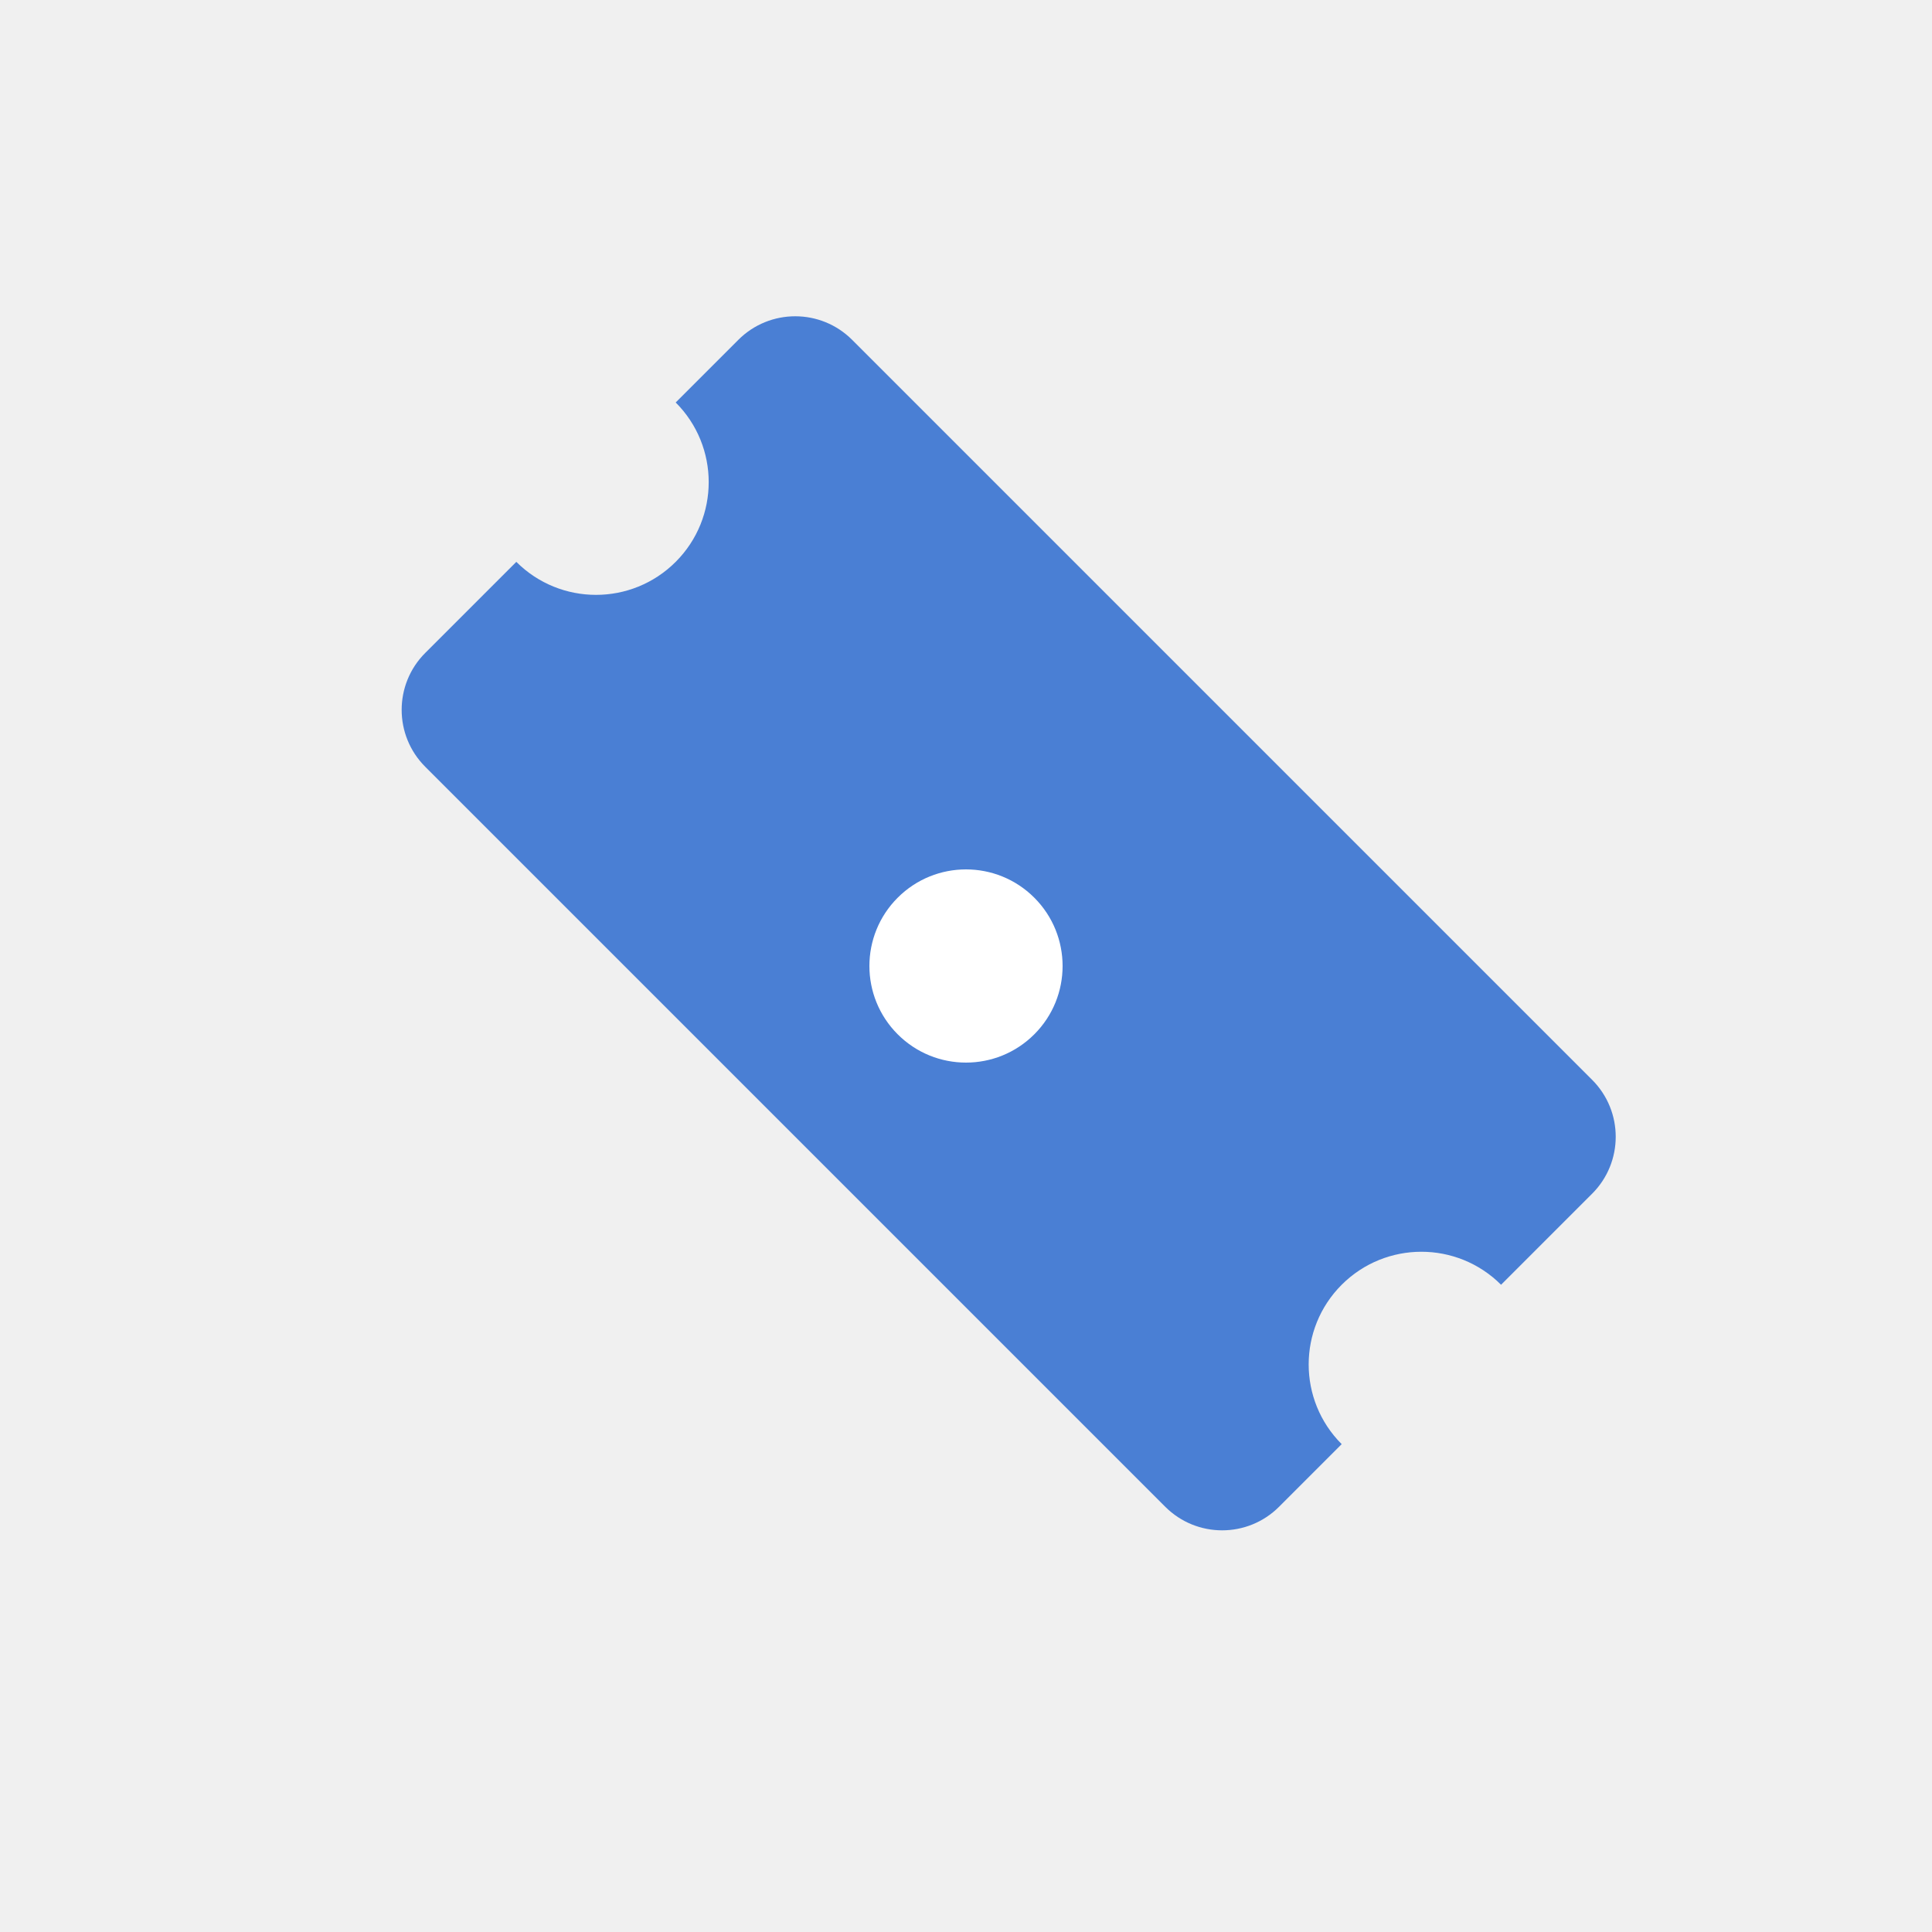
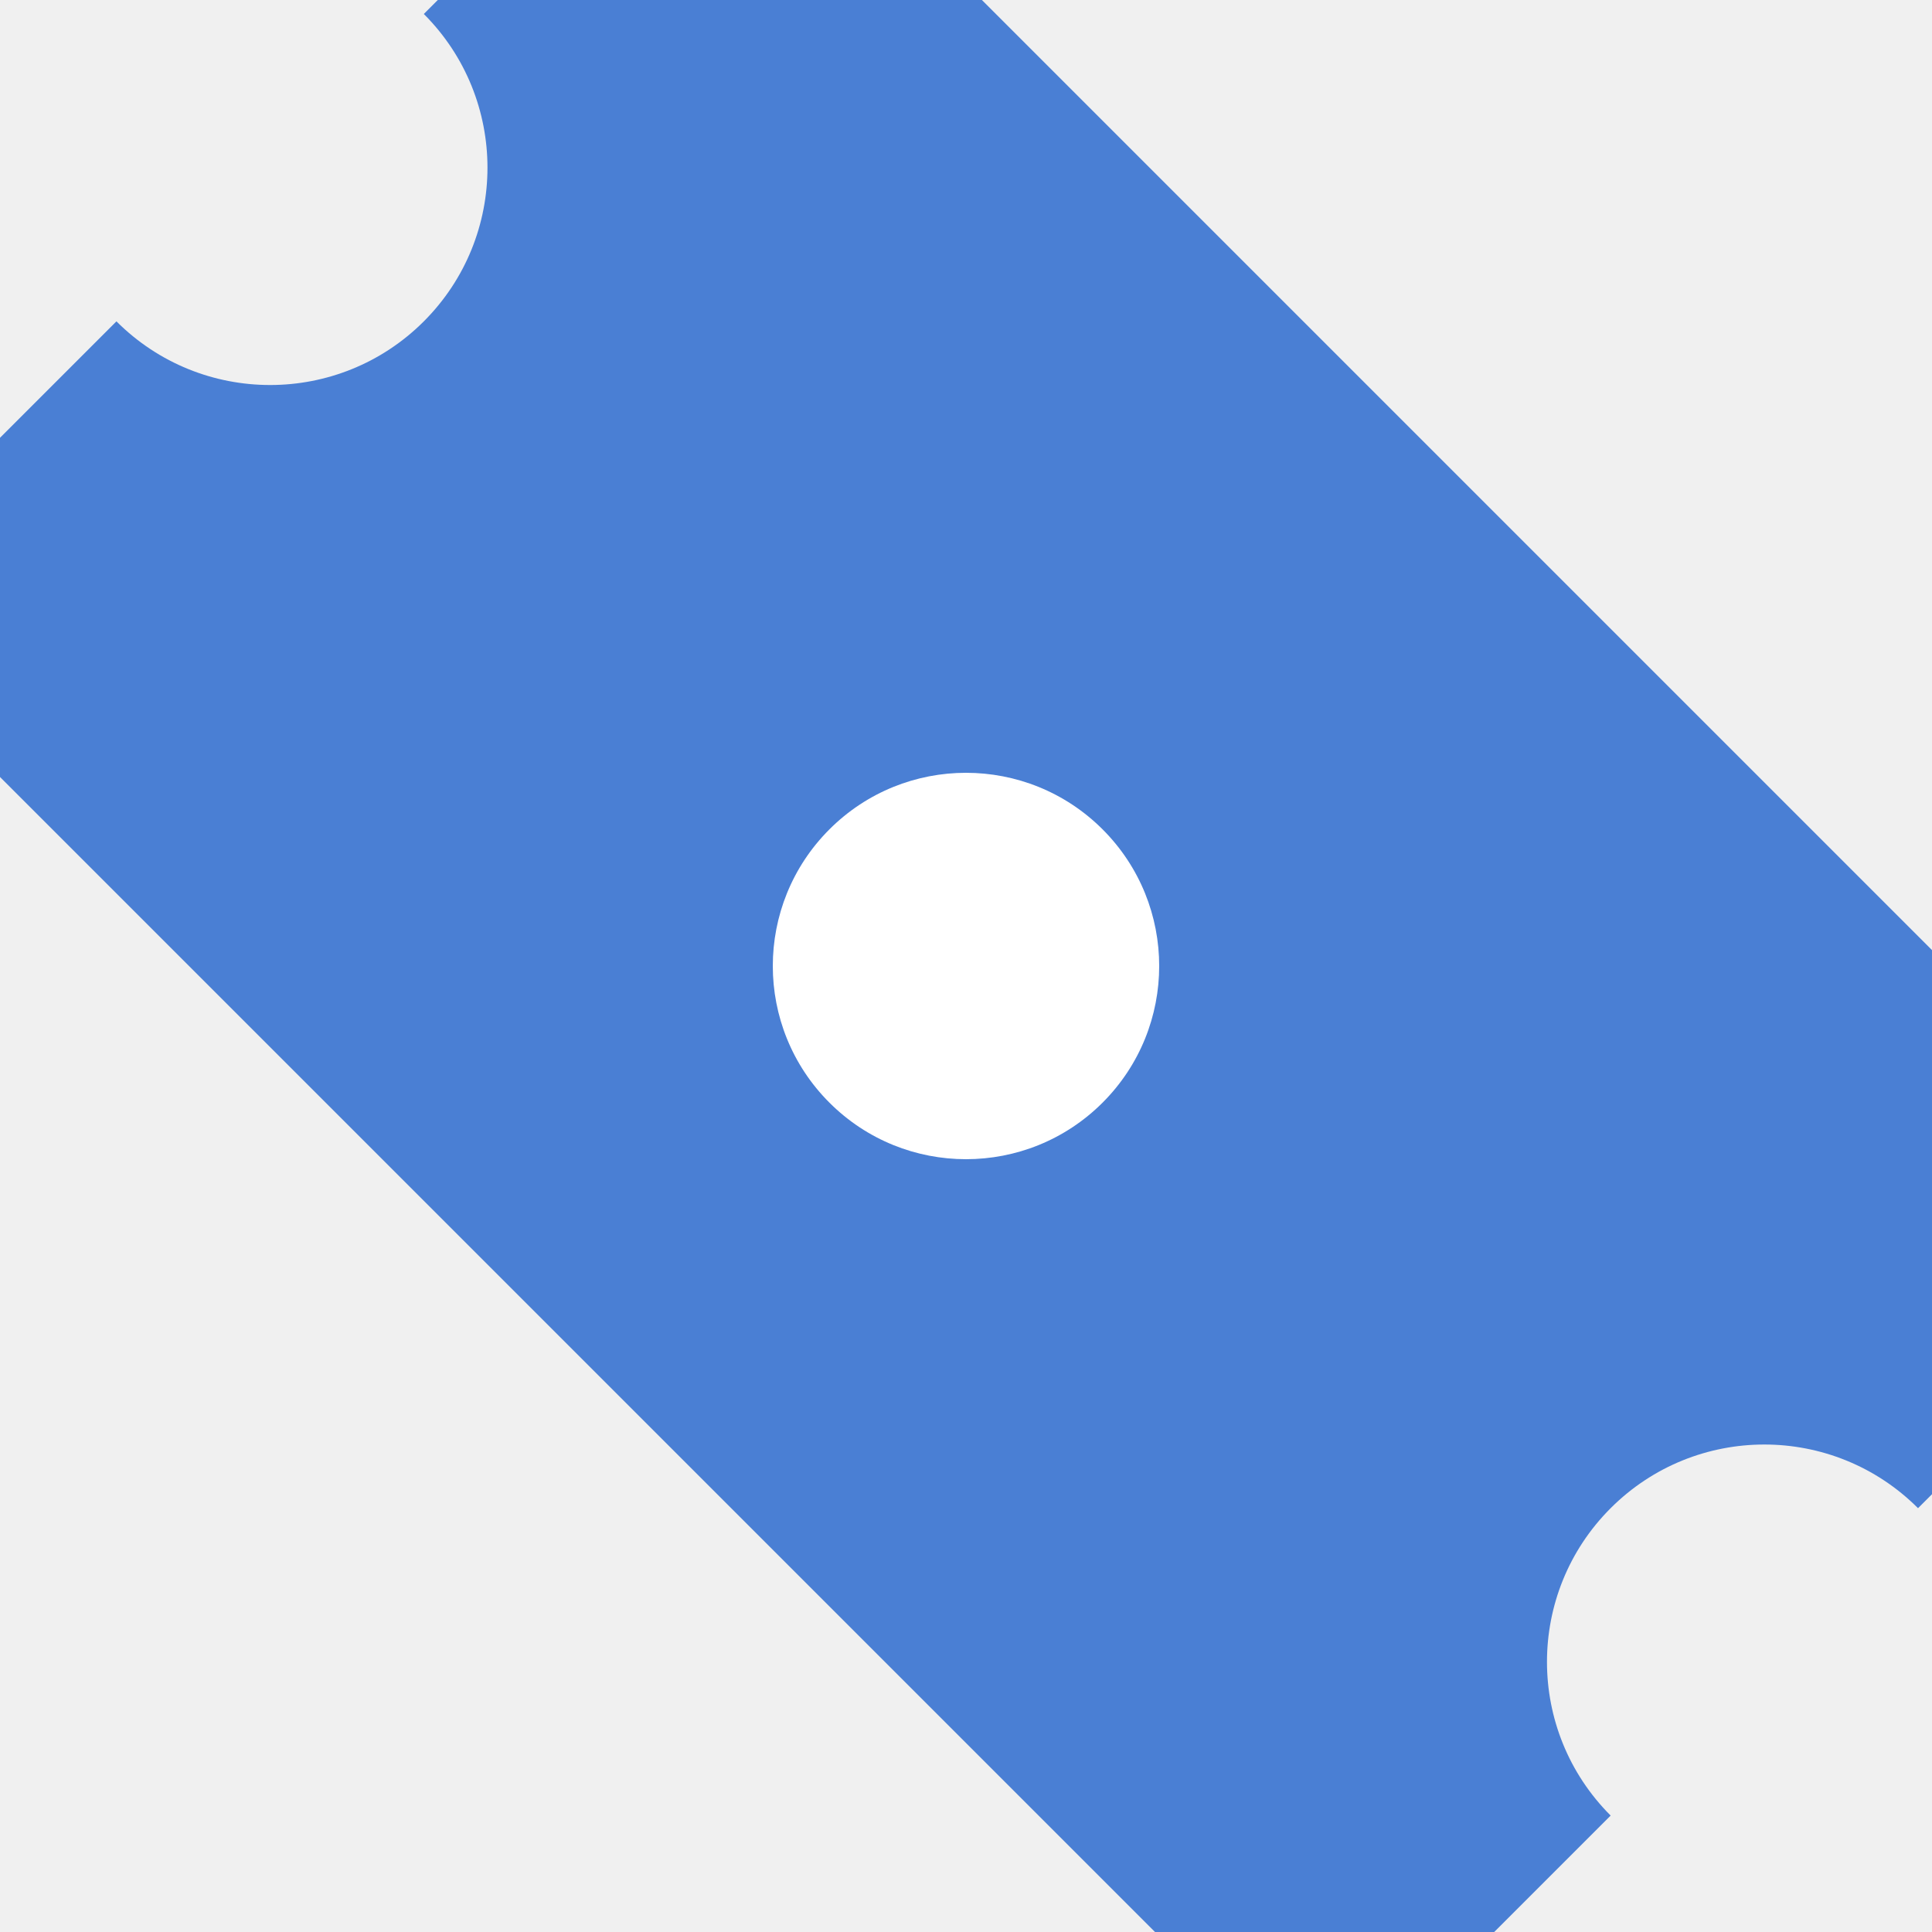
<svg xmlns="http://www.w3.org/2000/svg" viewBox="0 0 48 48" role="img" aria-label="Дайбилет">
-   <g transform="rotate(45 24 24)">
-     <path d="M11 15h26a2 2 0 0 1 2 2v3.2a2.8 2.8 0 0 0 0 5.6V28a2 2 0 0 1-2 2H11a2 2 0 0 1-2-2v-3.2a2.8 2.8 0 0 0 0-5.6V17a2 2 0 0 1 2-2z" fill="#4A7FD4" />
-     <circle cx="24" cy="24" r="2.4" fill="#ffffff" />
+   <g transform="translate(24 24) rotate(45) scale(1.5) translate(-24 -24)">
+     <path d="M9 12.5h30a2.5 2.5 0 0 1 2.5 2.5v4.2a3.6 3.6 0 0 0 0 7.2v4.2a2.5 2.5 0 0 1-2.5 2.5H9a2.5 2.5 0 0 1-2.5-2.5v-4.2a3.6 3.6 0 0 0 0-7.2v-4.2A2.5 2.5 0 0 1 9 12.5z" fill="#4A7FD4" />
+     <circle cx="24" cy="24" r="3.2" fill="#ffffff" />
  </g>
</svg>
